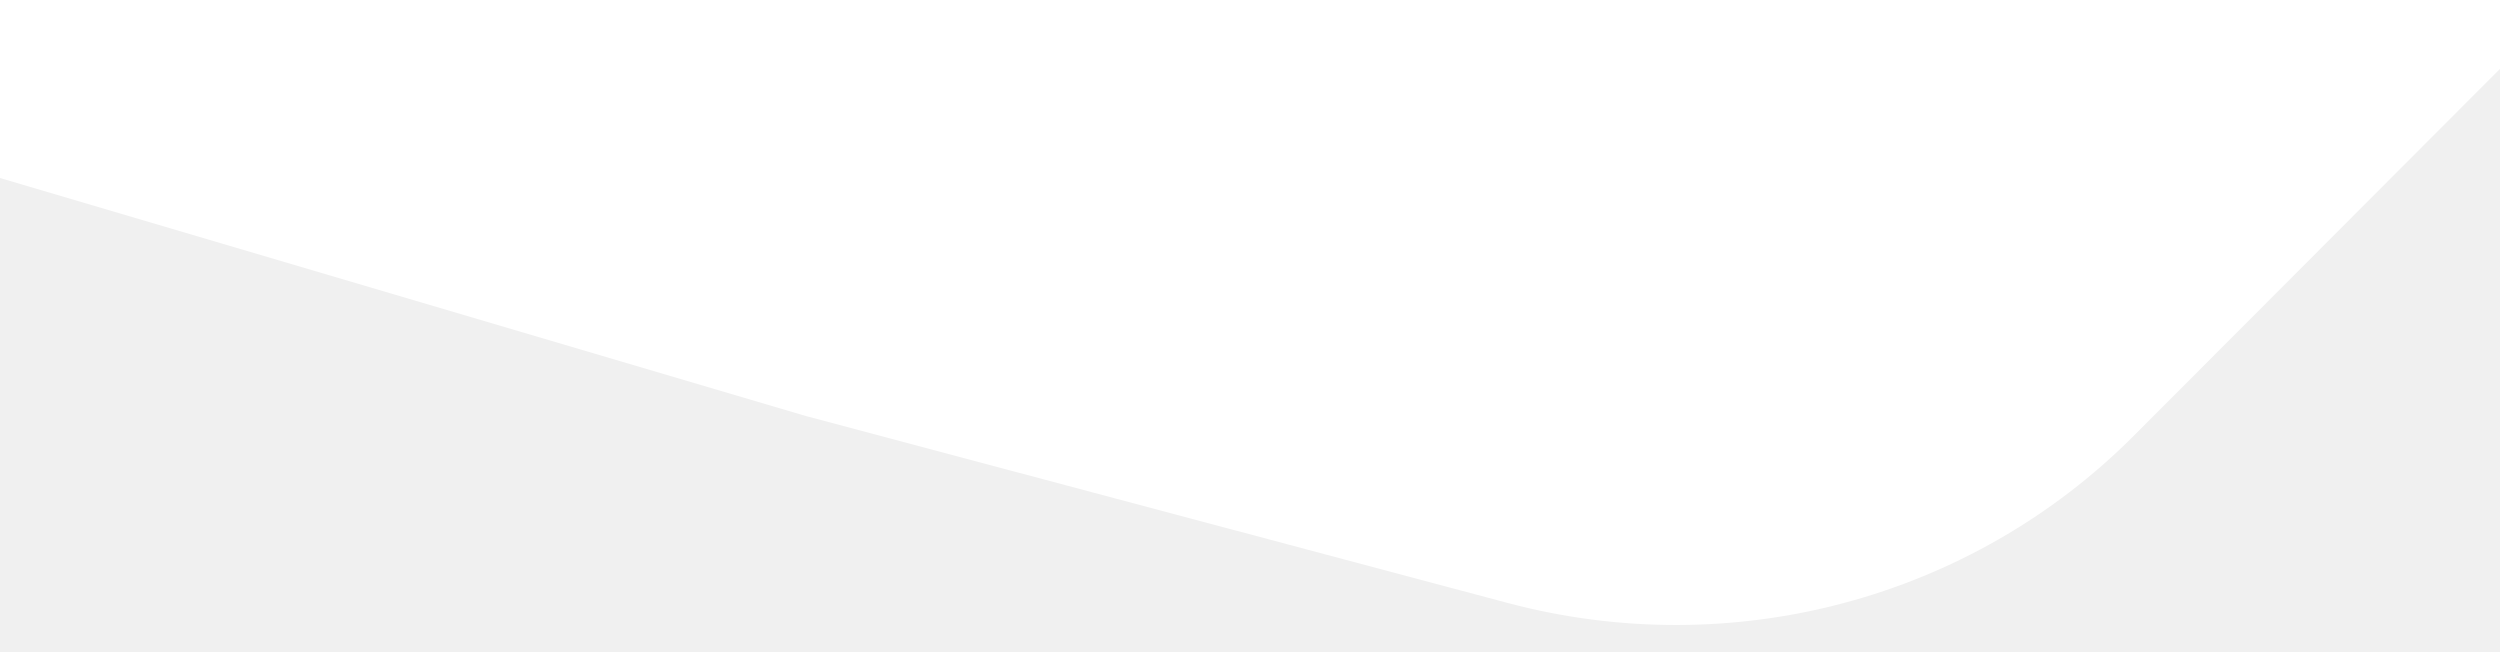
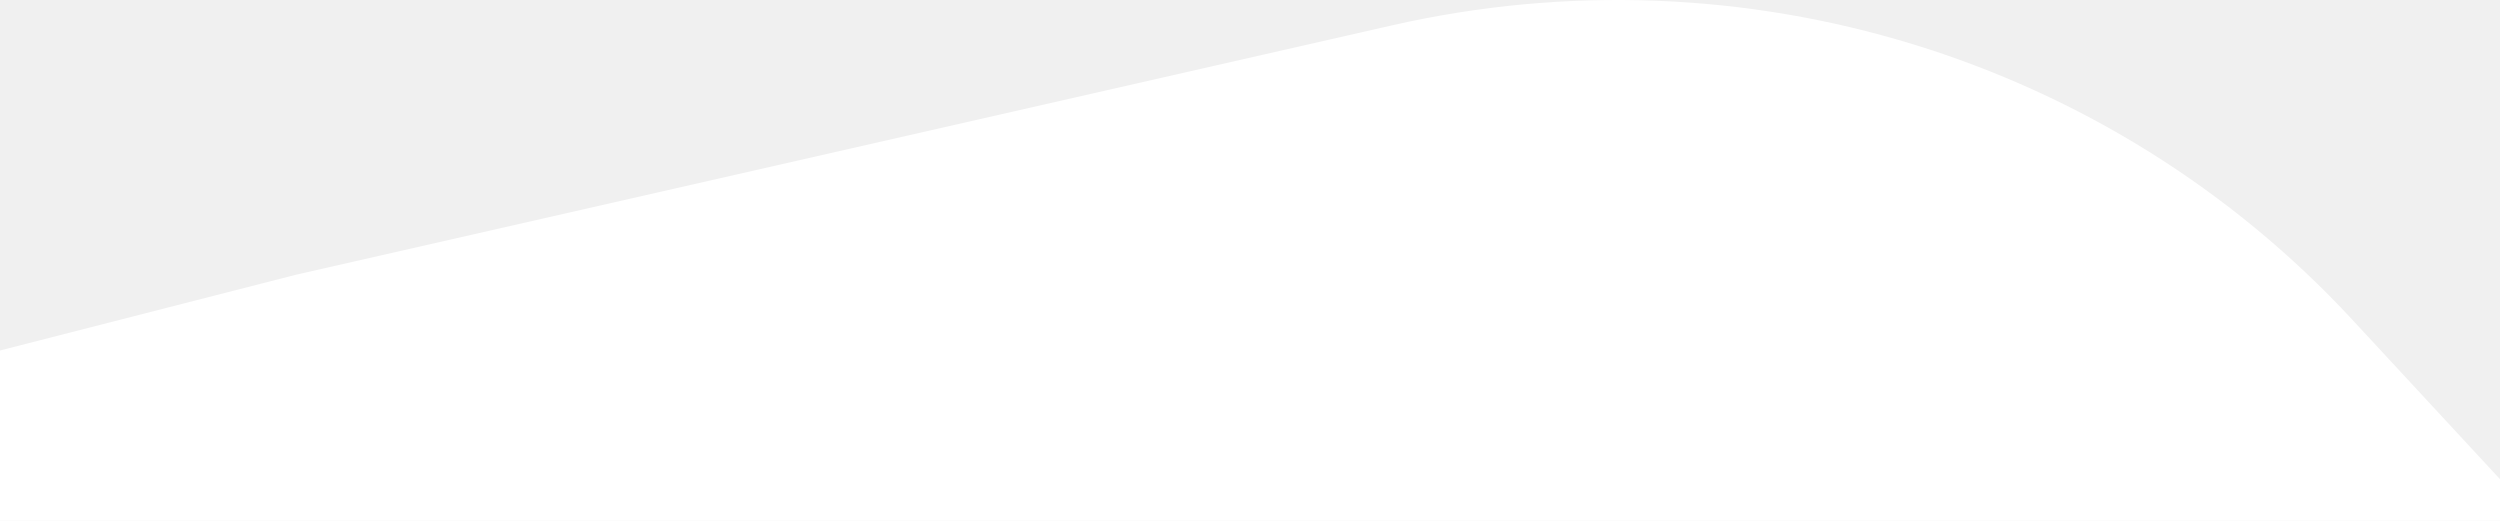
- <svg xmlns="http://www.w3.org/2000/svg" width="1900" height="495" viewBox="0 0 1900 495" fill="none">
-   <path fill-rule="evenodd" clip-rule="evenodd" d="M1900 0H0V135.287L612.836 316.283L1145.61 458.195C1316.37 503.676 1497.76 455.341 1621.48 331.385L1900 52.326V0Z" fill="white" />
+ <svg xmlns="http://www.w3.org/2000/svg" width="1440" height="300" viewBox="0 0 1440 300" fill="none">
+   <path d="M0 300L1440 300L1440 276L1354.97 184.19C1215.1 33.188 1004.28 -31.455 801.866 14.595L170.335 158.285L8.57733e-06 201.887L0 300Z" fill="white" />
</svg>
